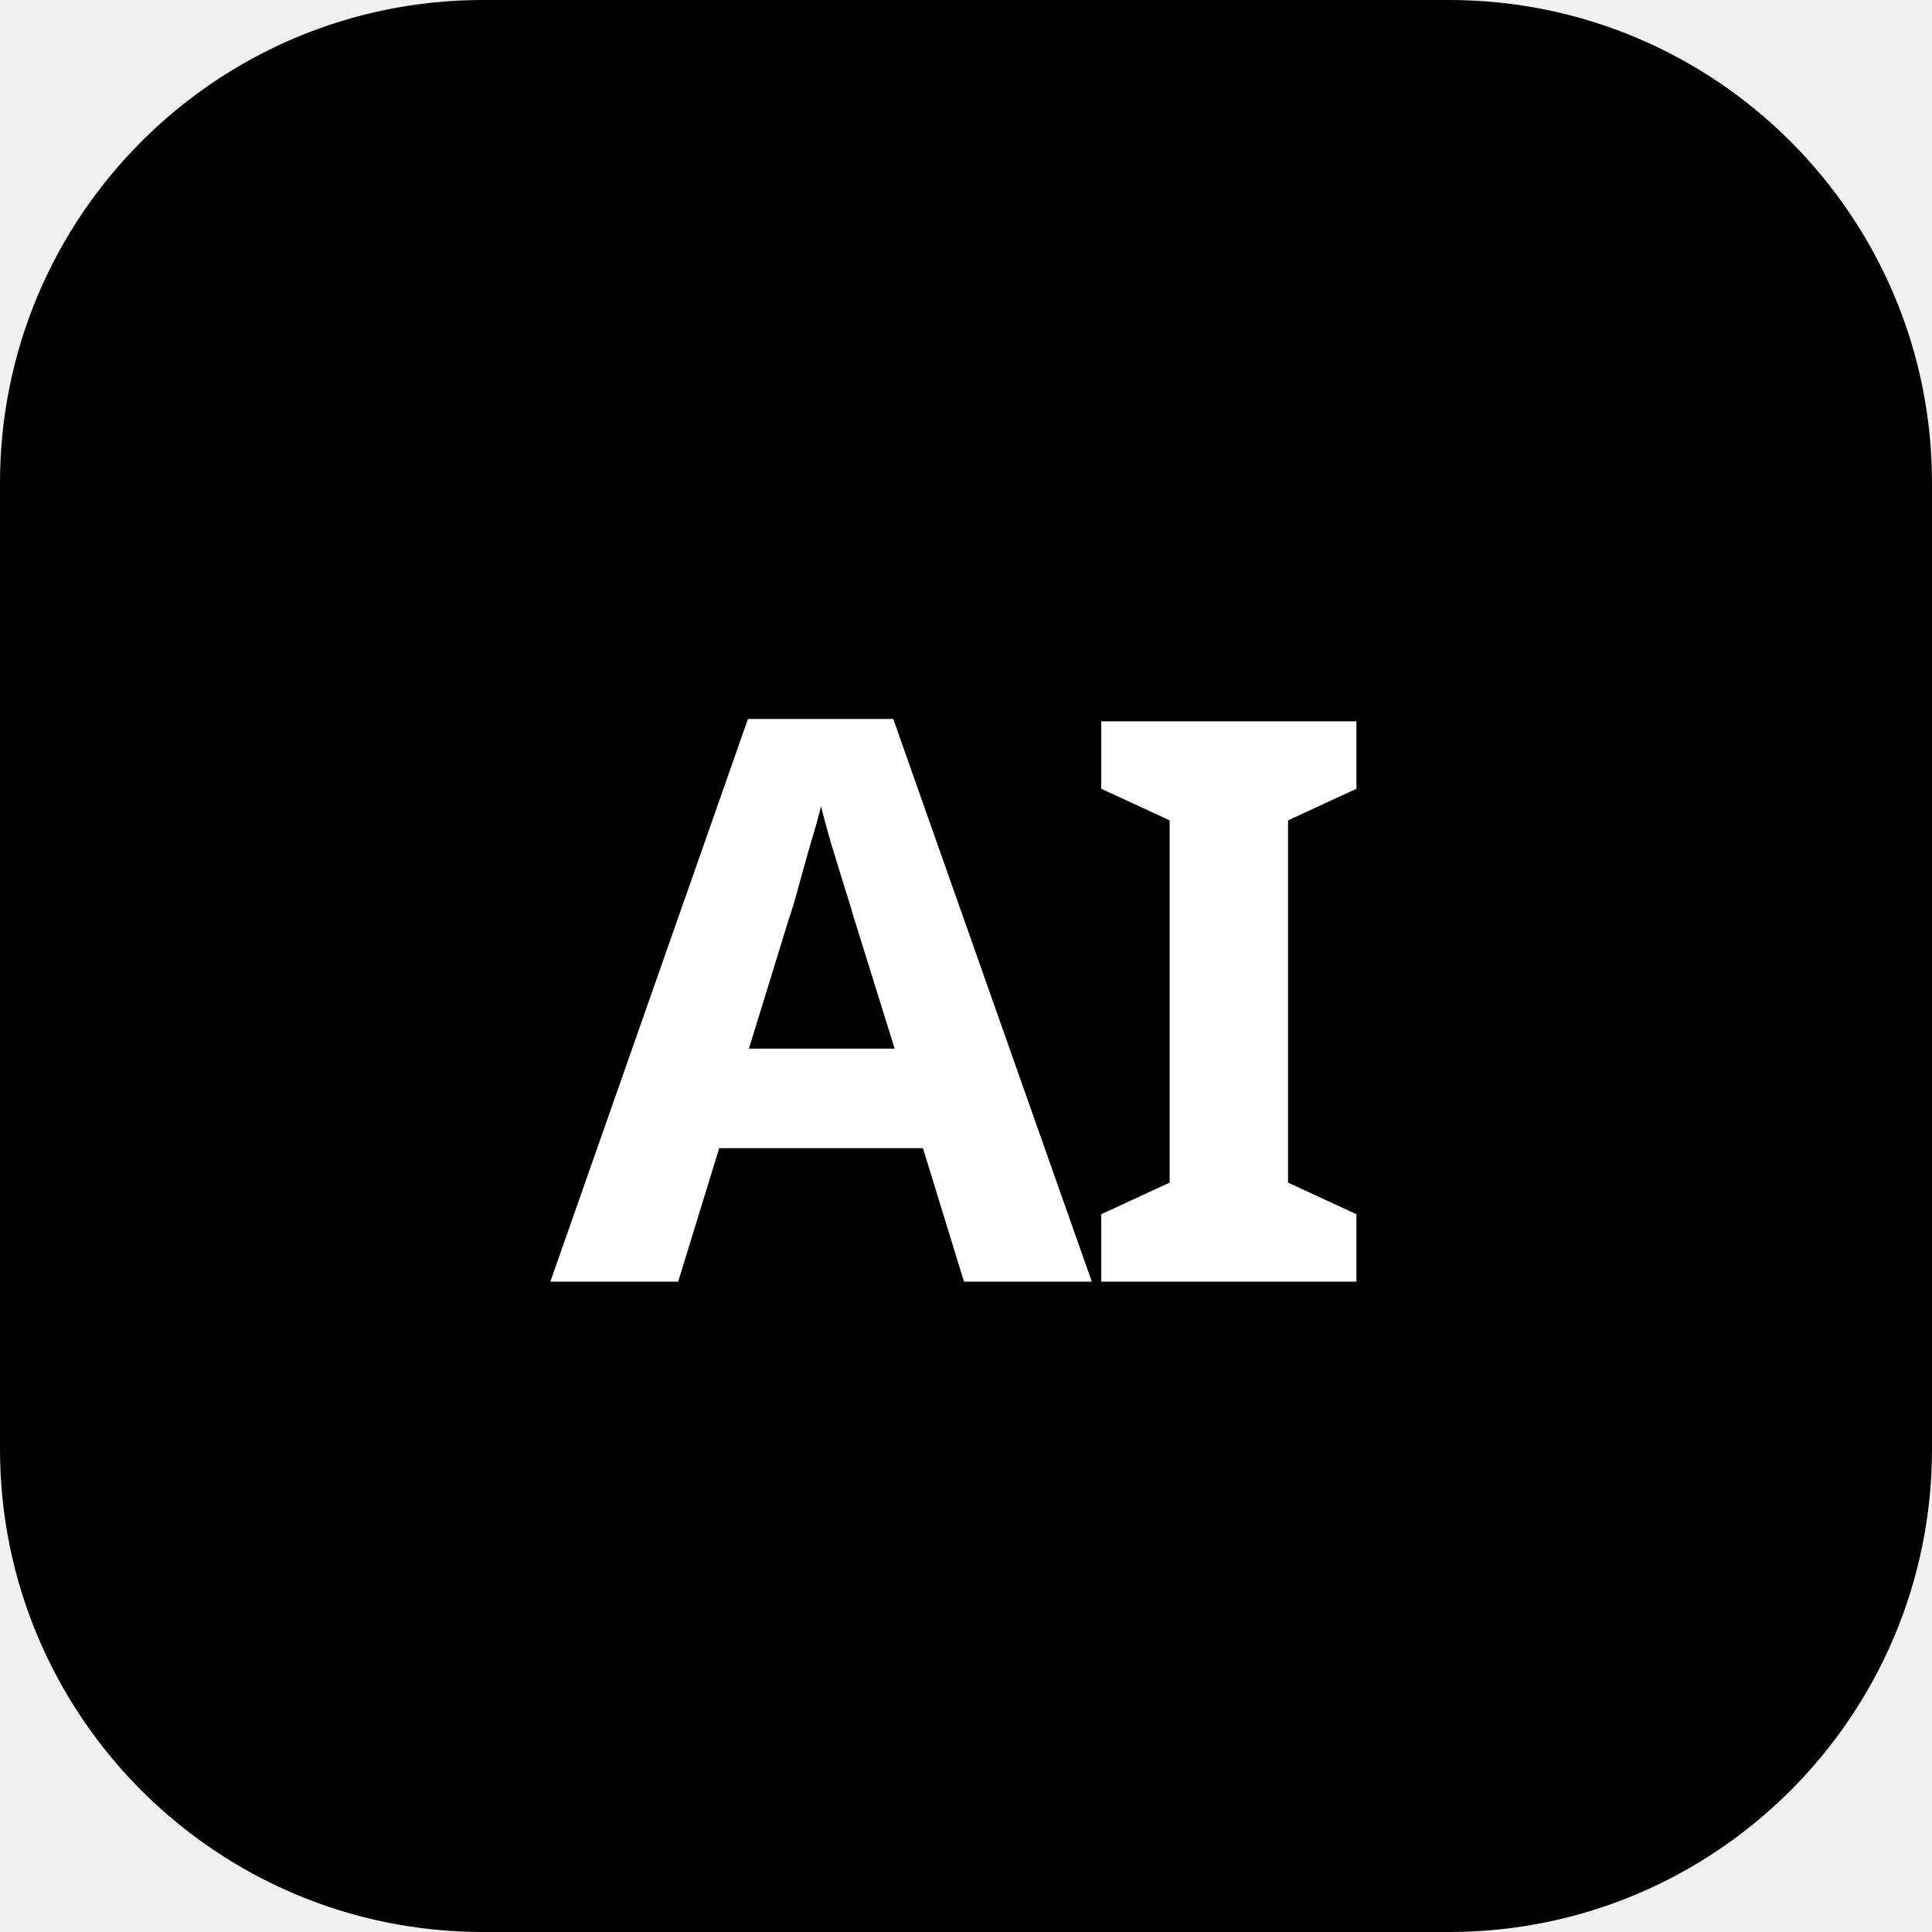
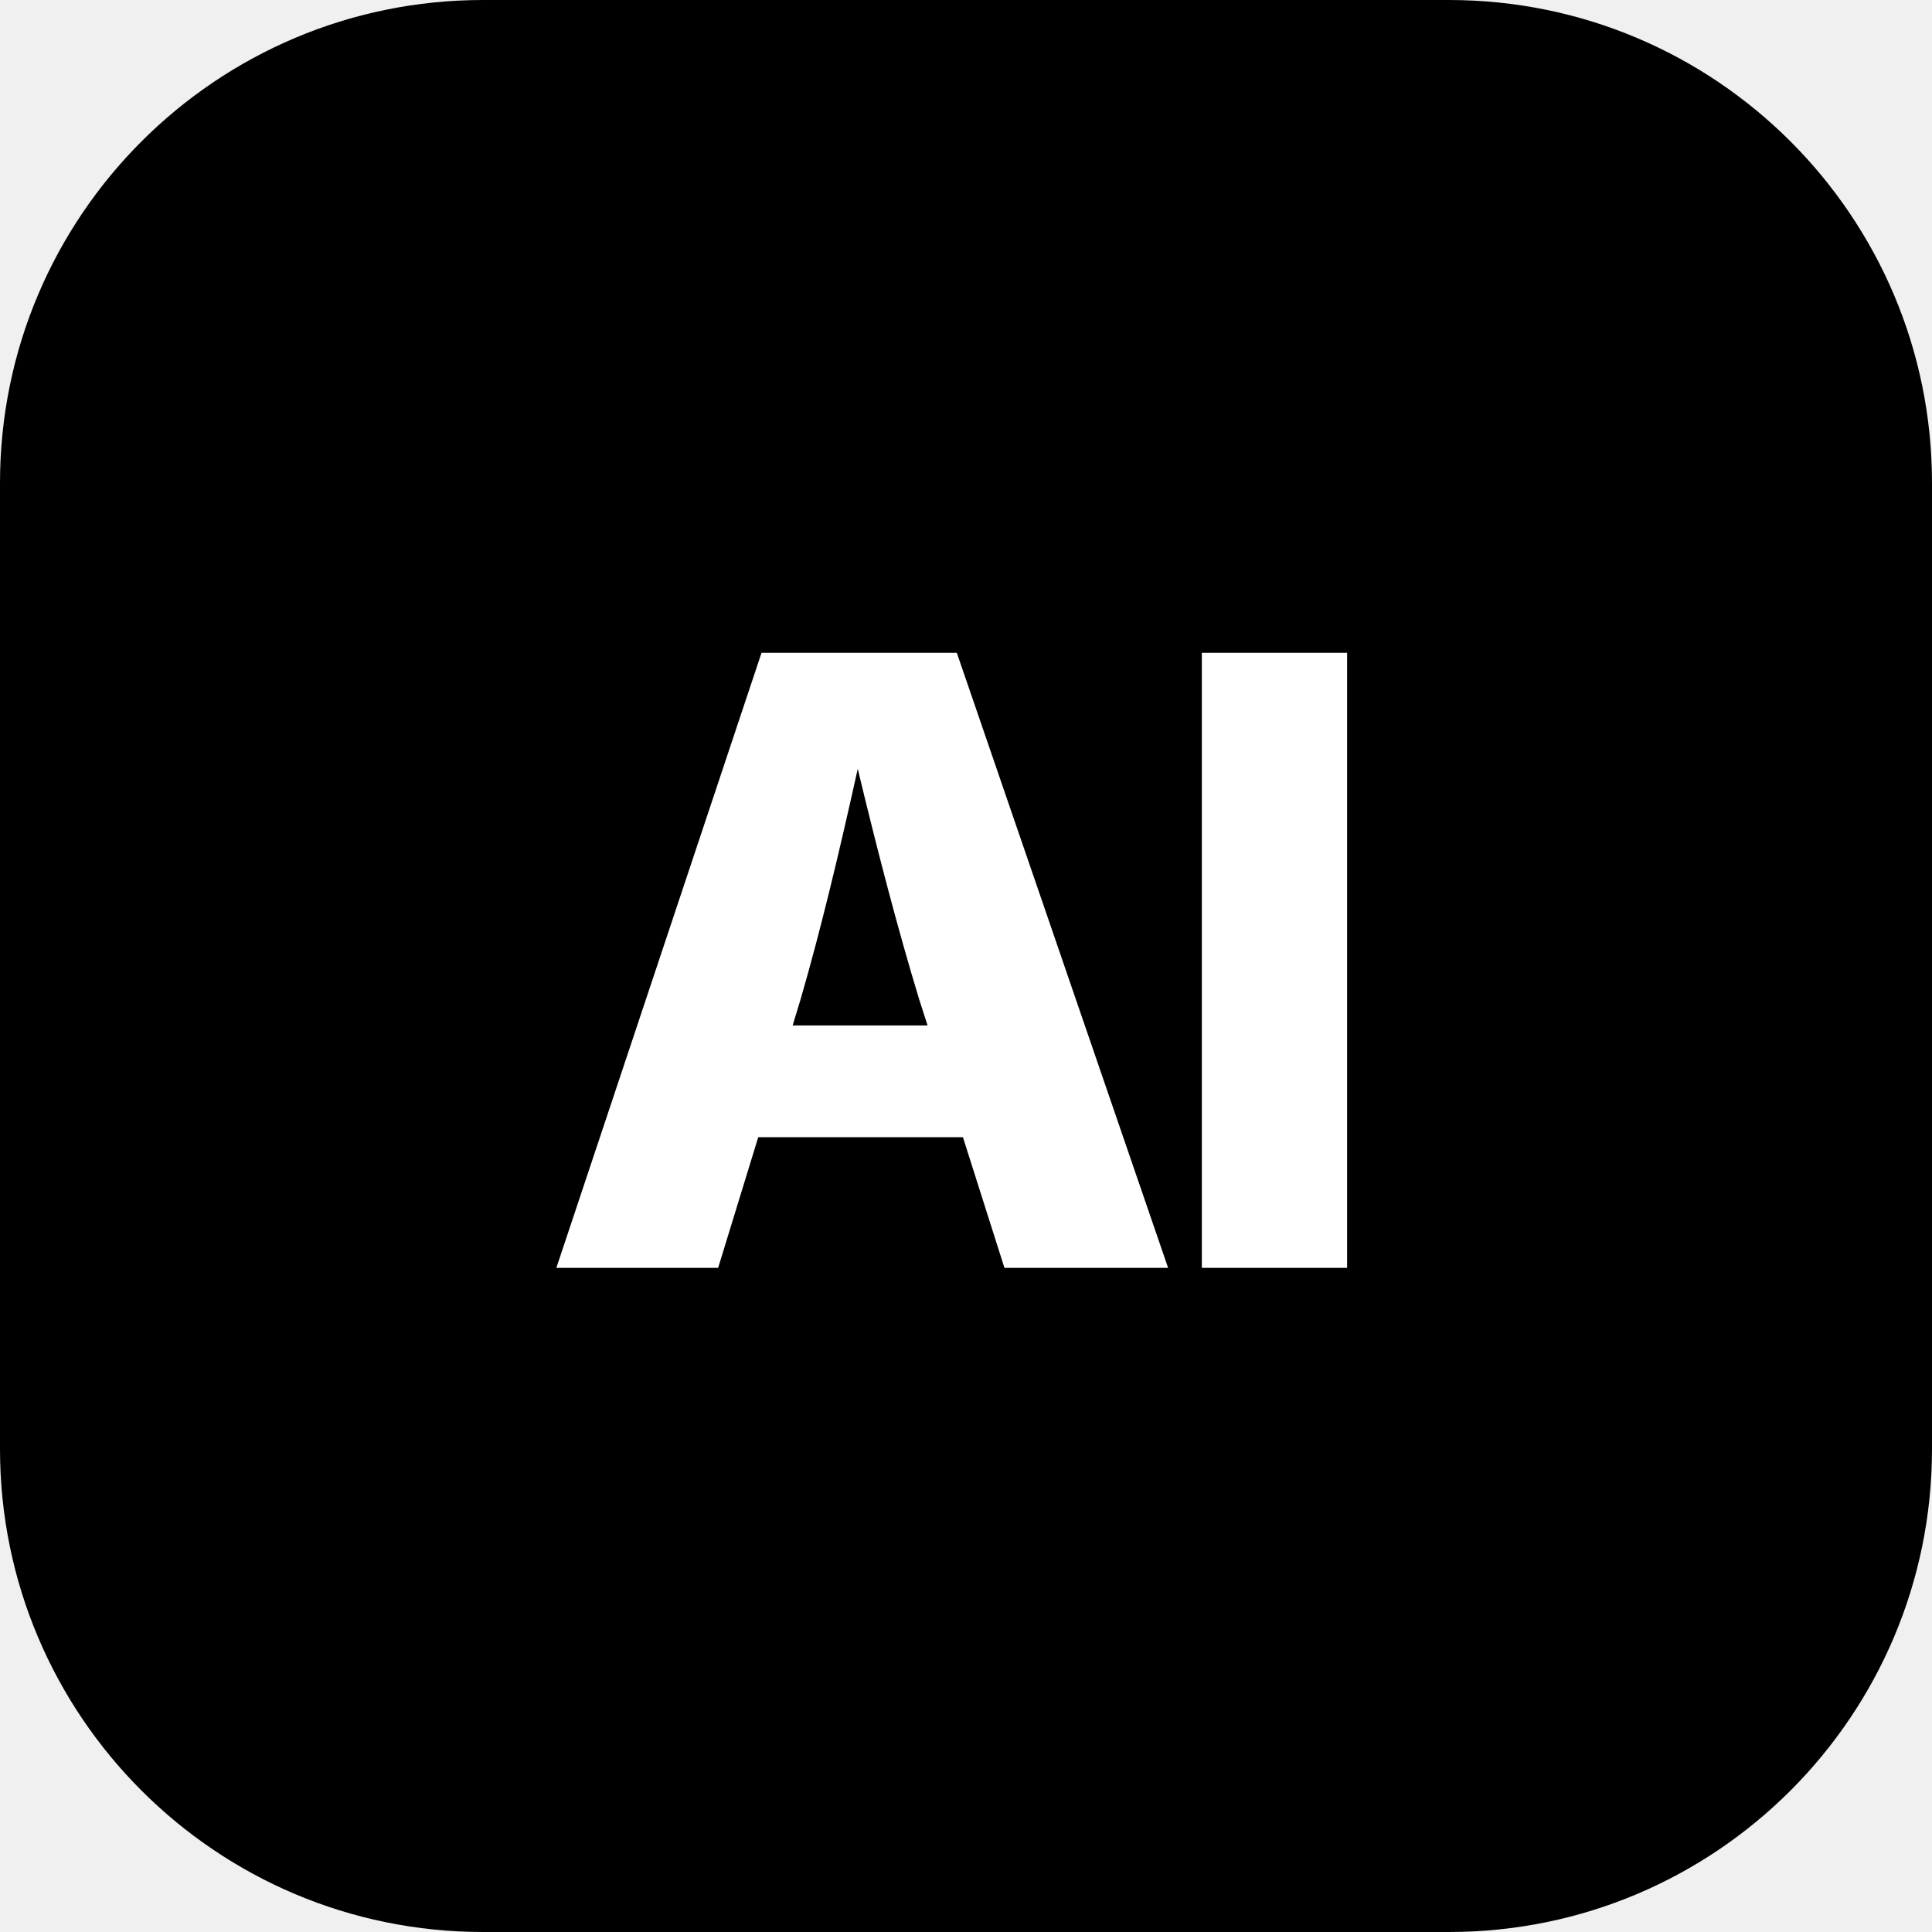
<svg xmlns="http://www.w3.org/2000/svg" width="64" height="64" viewBox="0 0 64 64" fill="none">
  <defs>
-     <linearGradient id="auraGradientFav" x1="0%" y1="0%" x2="100%" y2="100%">
-       <stop offset="0%" stopColor="#FF7A00" />
-       <stop offset="100%" stopColor="#FF0066" />
+     <linearGradient id="auraGradientFavFix" x1="0" y1="0" x2="64" y2="64" gradientUnits="userSpaceOnUse">
+       <stop offset="0" stopColor="#FF7A00" />
+       <stop offset="1" stopColor="#FF0066" />
    </linearGradient>
  </defs>
-   <rect width="64" height="64" rx="16" fill="url(#auraGradientFav)" />
-   <text x="50%" y="52%" dominant-baseline="middle" text-anchor="middle" fill="white" style="font-family: sans-serif; font-weight: 900; font-size: 26px; letter-spacing: -0.02em;">
+   <rect width="64" height="64" rx="16" fill="url(#auraGradientFavFix)" />
+   <text x="32" y="42" fill="white" style="font-family: system-ui, -apple-system, sans-serif; font-weight: 800; font-size: 28px; letter-spacing: -0.04em; text-anchor: middle;">
    AI
  </text>
</svg>
